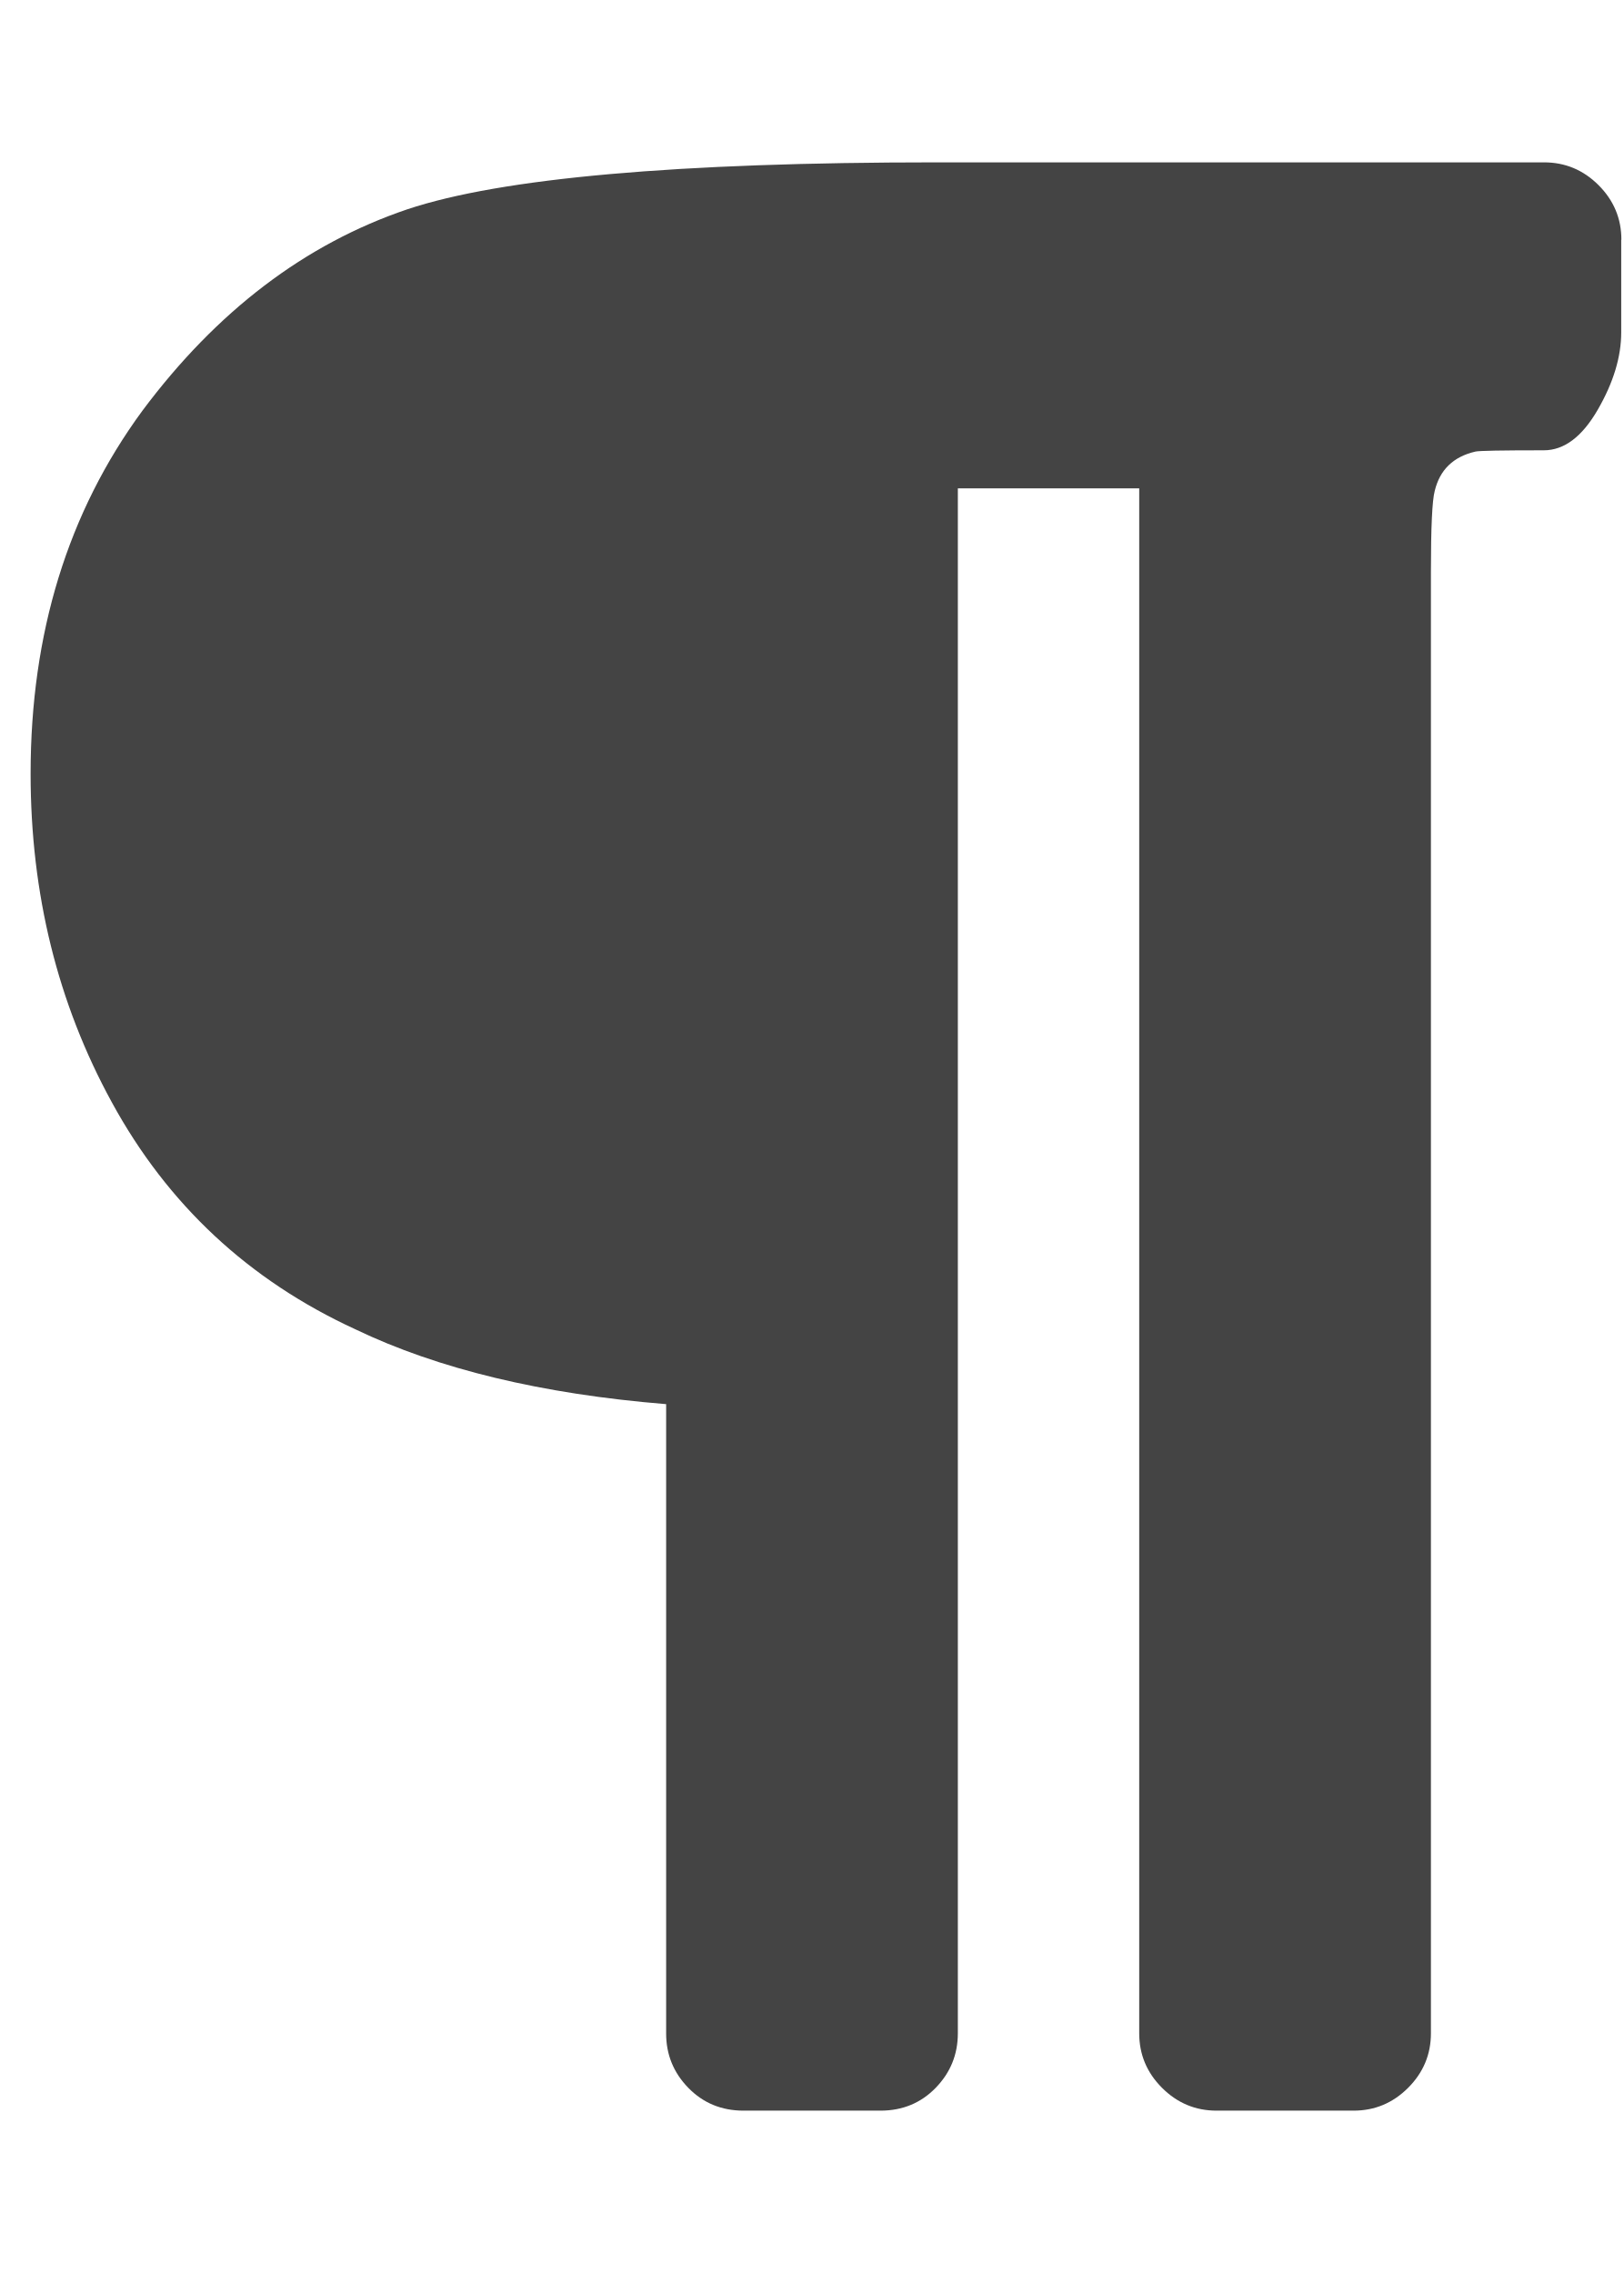
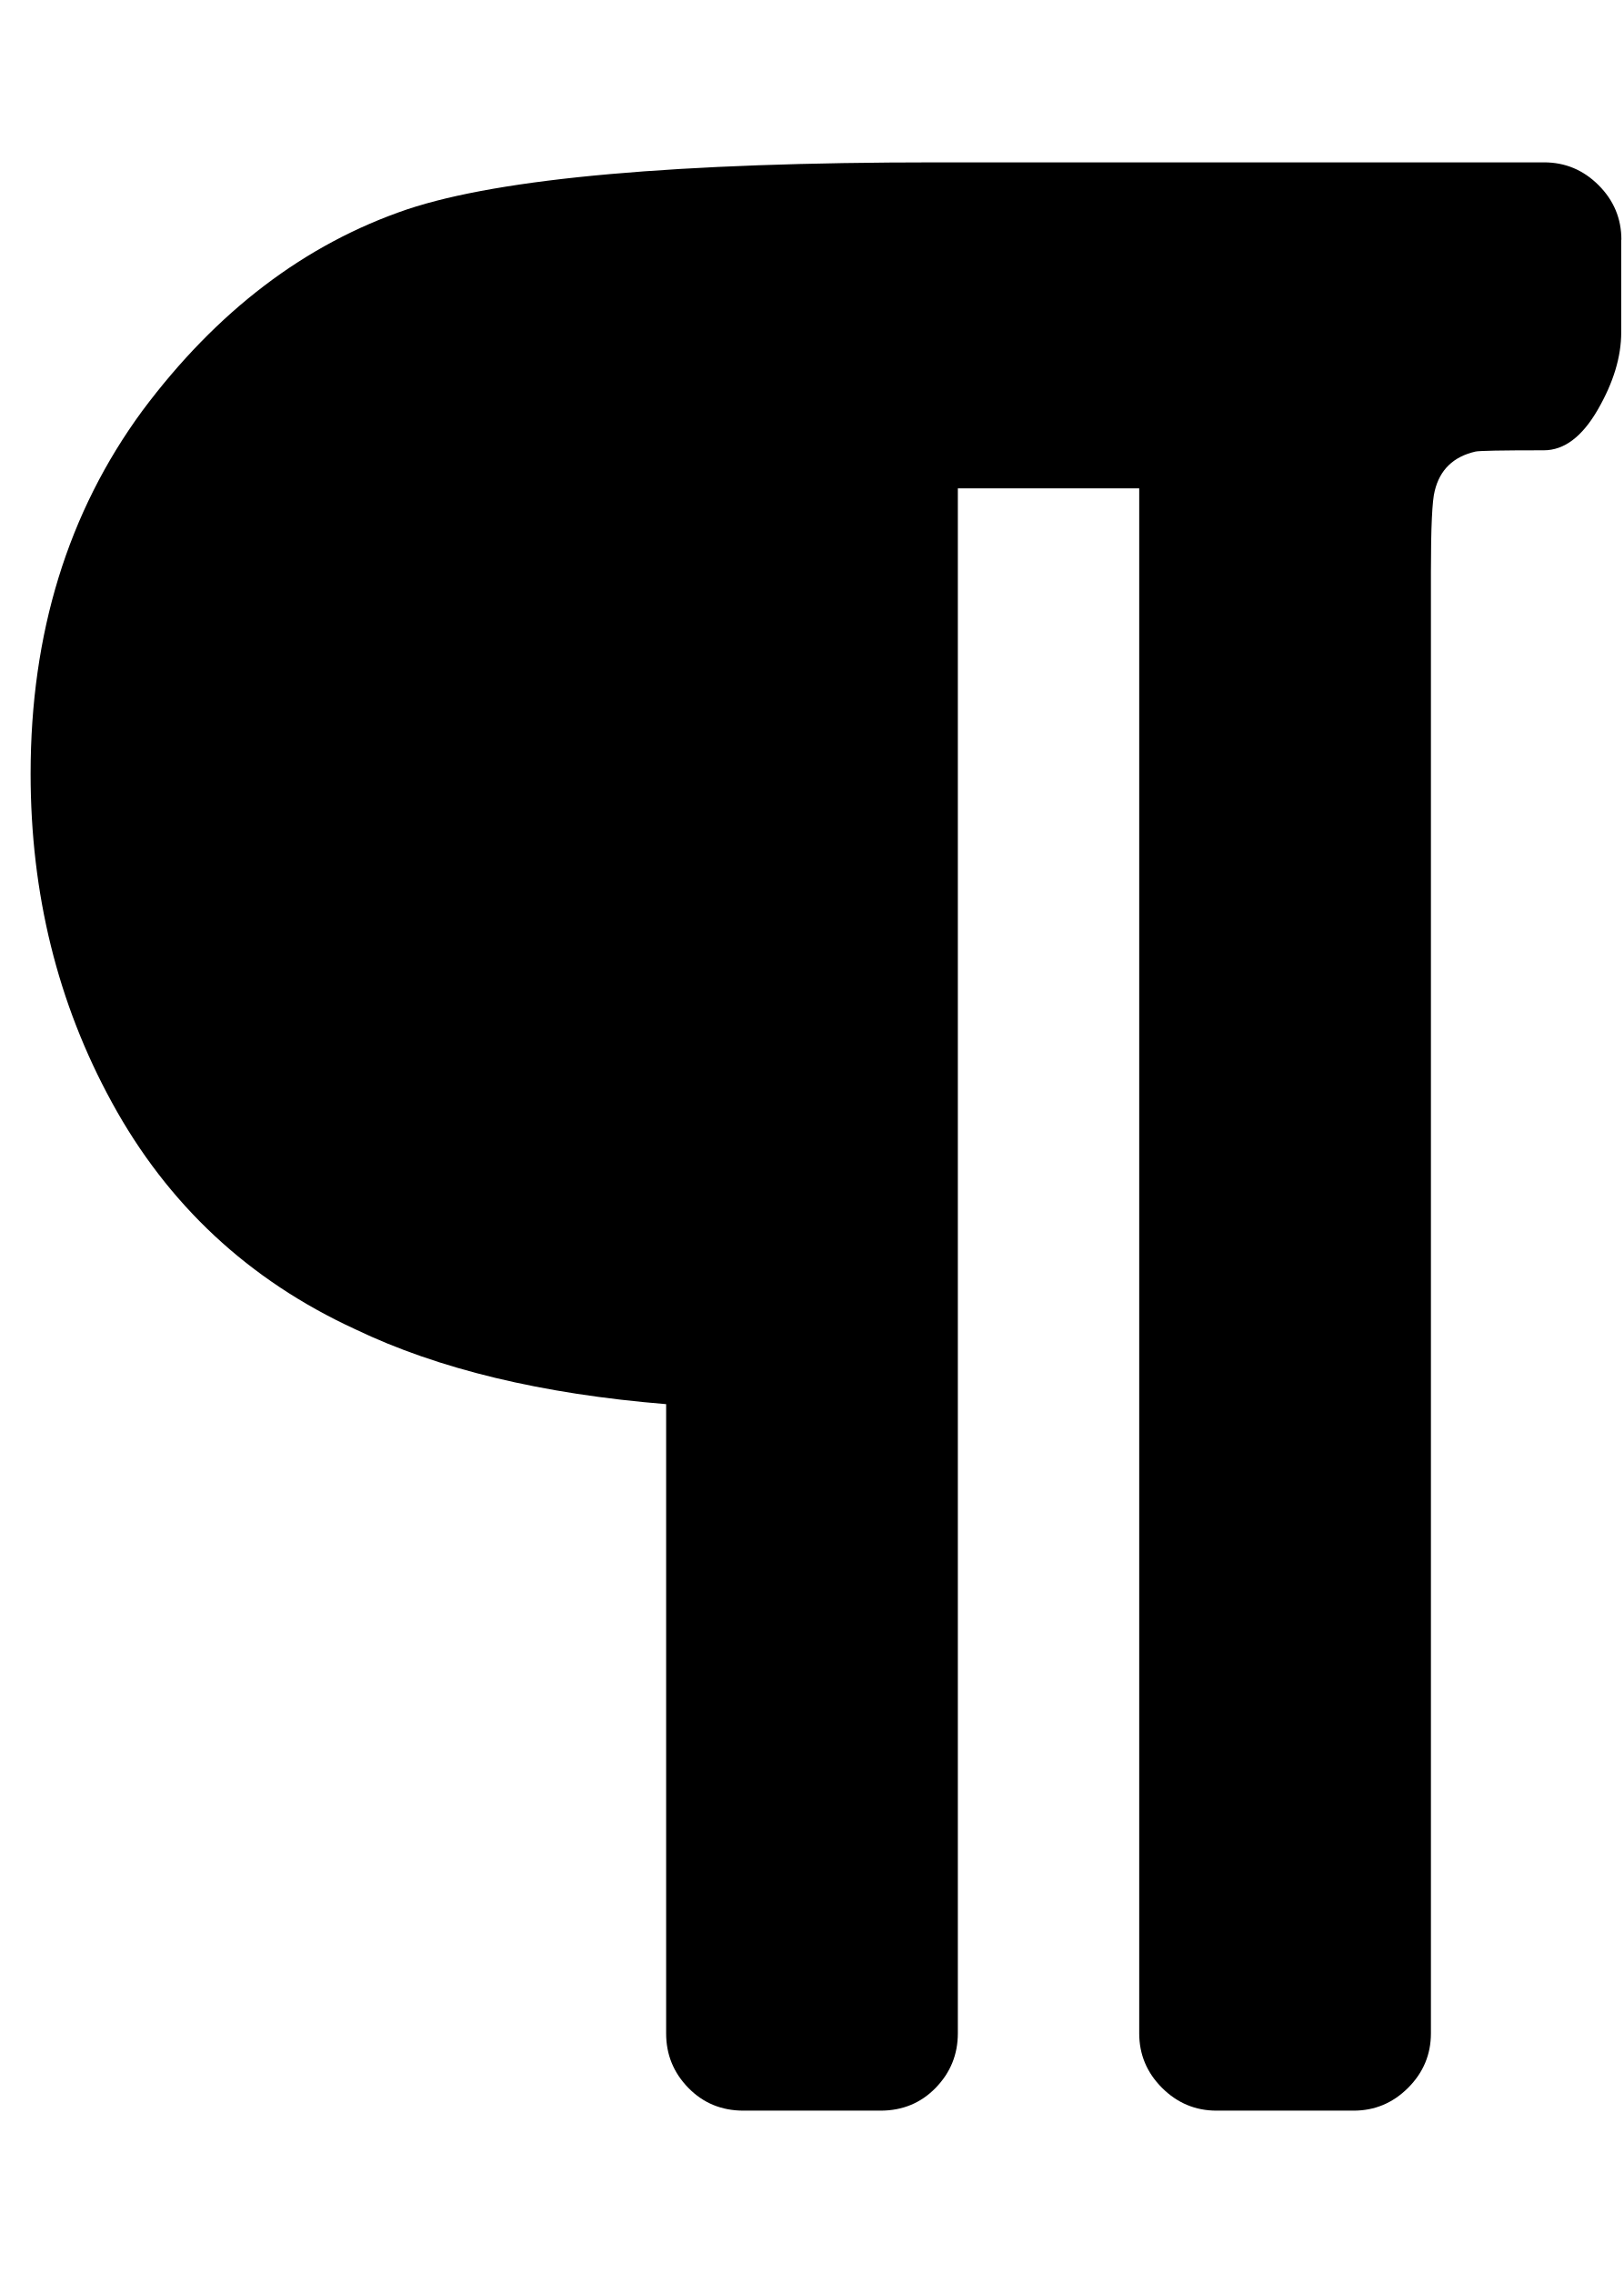
<svg xmlns="http://www.w3.org/2000/svg" version="1.1" width="20" height="28" viewBox="0 0 20 28">
-   <path fill="#444" d="M19.969 2.953v1.141q0 0.453-0.289 0.953t-0.664 0.5q-0.781 0-0.844 0.016-0.406 0.094-0.5 0.484-0.047 0.172-0.047 1v18q0 0.391-0.281 0.672t-0.672 0.281h-1.687q-0.391 0-0.672-0.281t-0.281-0.672v-19.031h-2.234v19.031q0 0.391-0.273 0.672t-0.68 0.281h-1.687q-0.406 0-0.68-0.281t-0.273-0.672v-7.75q-2.297-0.187-3.828-0.922-1.969-0.906-3-2.797-1-1.828-1-4.047 0-2.594 1.375-4.469 1.375-1.844 3.266-2.484 1.734-0.578 6.516-0.578h7.484q0.391 0 0.672 0.281t0.281 0.672z" />
+   <path d="M19.969 2.953v1.141q0 0.453-0.289 0.953t-0.664 0.5q-0.781 0-0.844 0.016-0.406 0.094-0.5 0.484-0.047 0.172-0.047 1v18q0 0.391-0.281 0.672t-0.672 0.281h-1.687q-0.391 0-0.672-0.281t-0.281-0.672v-19.031h-2.234v19.031q0 0.391-0.273 0.672t-0.68 0.281h-1.687q-0.406 0-0.68-0.281t-0.273-0.672v-7.75q-2.297-0.187-3.828-0.922-1.969-0.906-3-2.797-1-1.828-1-4.047 0-2.594 1.375-4.469 1.375-1.844 3.266-2.484 1.734-0.578 6.516-0.578h7.484q0.391 0 0.672 0.281t0.281 0.672z" />
</svg>
